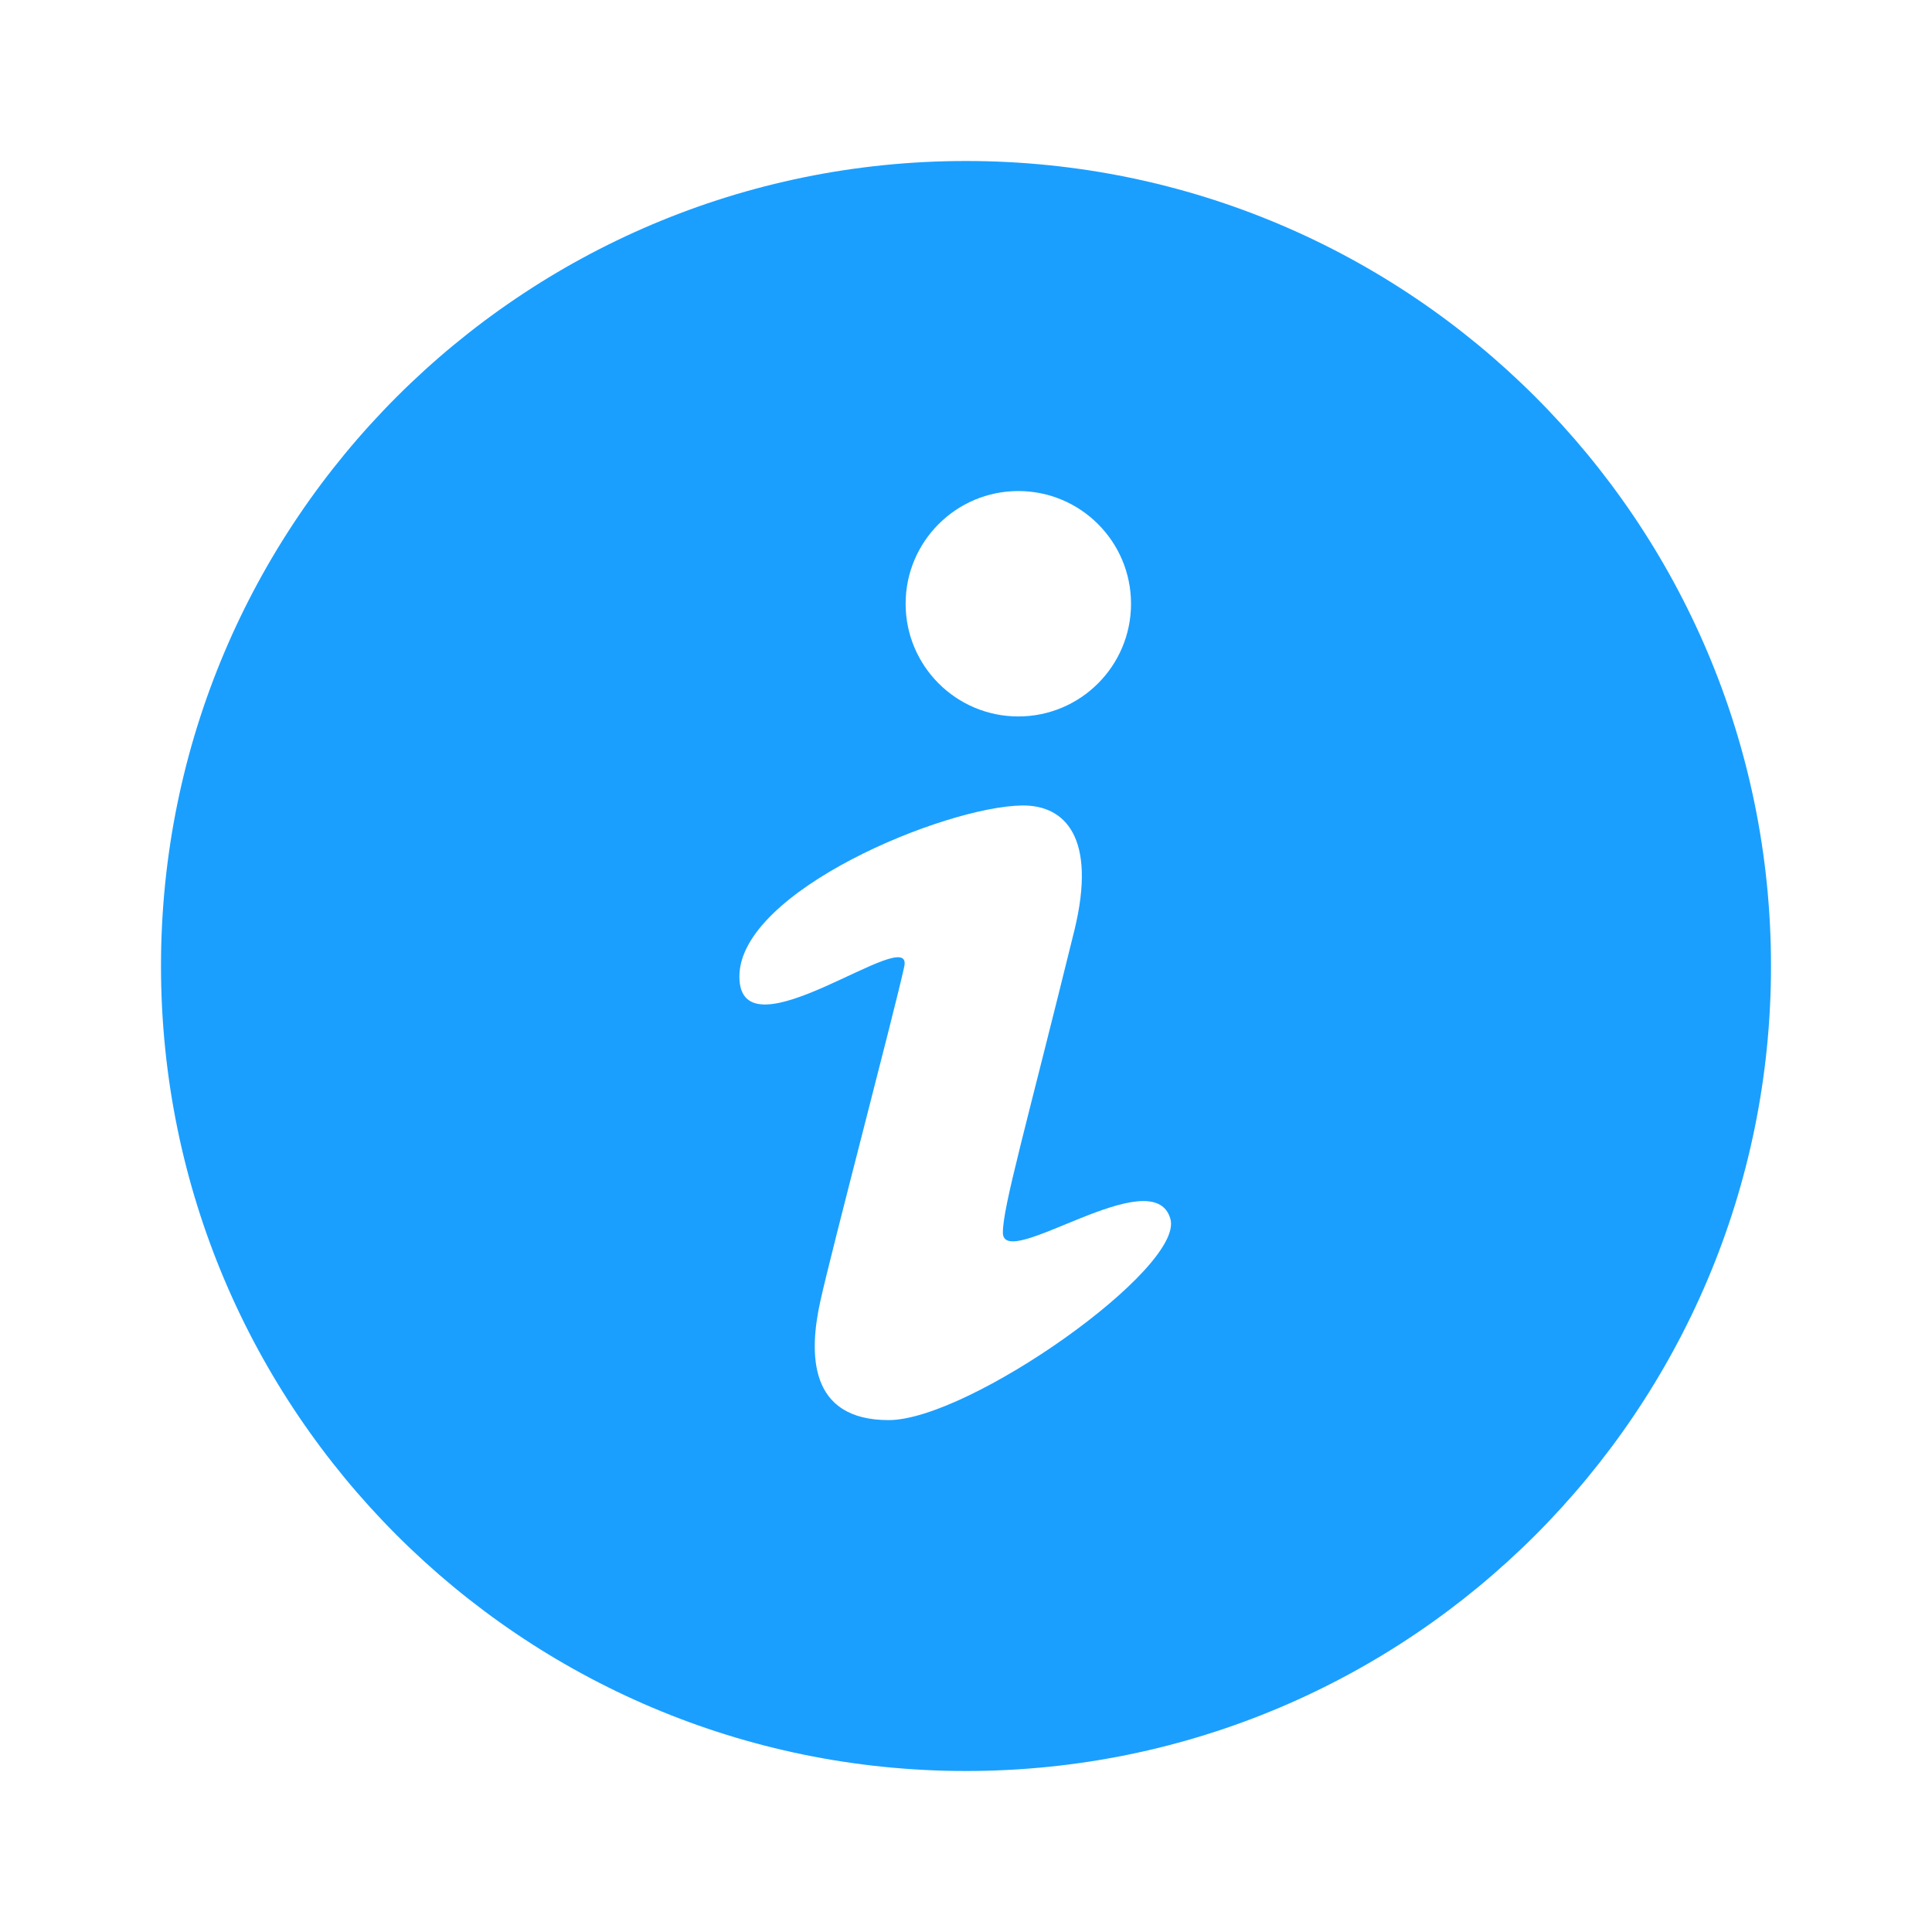
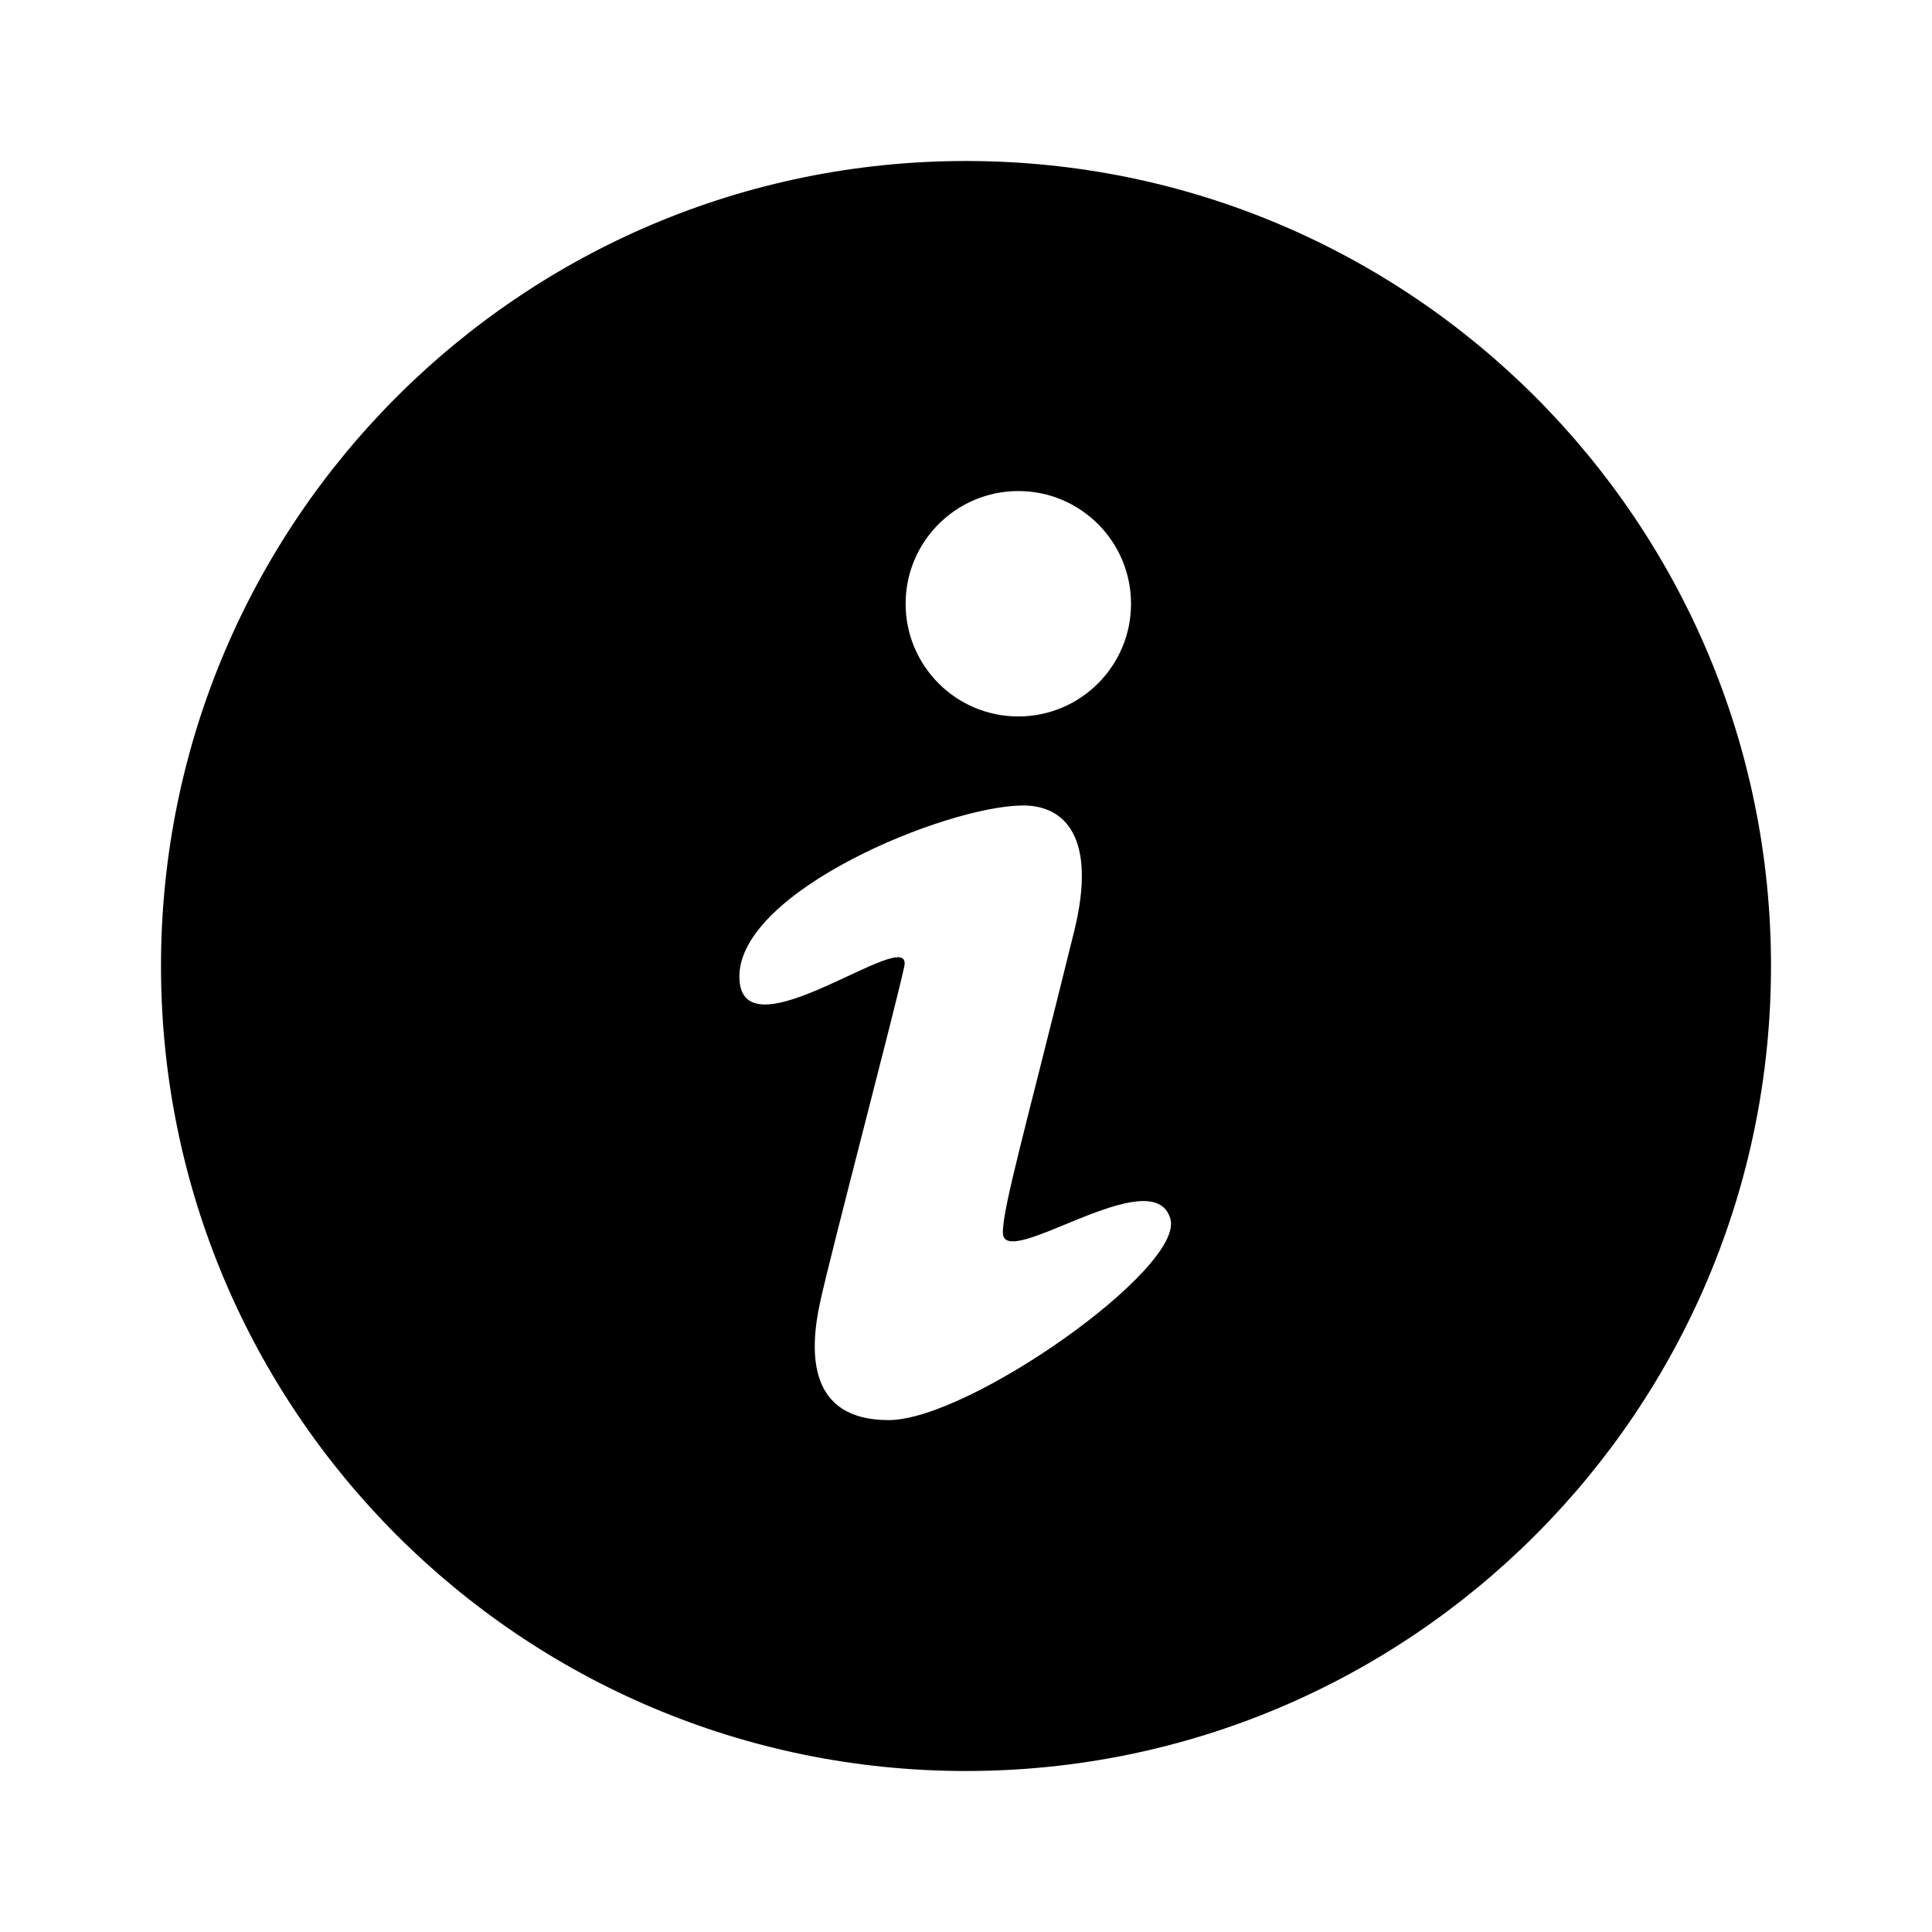
<svg xmlns="http://www.w3.org/2000/svg" viewBox="0 0 24 24" version="1.1">
  <g id="ui" stroke="none" stroke-width="1" fill="none" fill-rule="evenodd">
-     <g id="ui/info" fill="#1A9FFF">
+     <g id="ui/info" fill="currentColor">
      <path d="M12,22 C17.523,22 22,17.523 22,12 C22,6.477 17.523,2 12,2 C6.477,2 2,6.477 2,12 C2,17.523 6.477,22 12,22 Z M13.349,11.547 C13.624,10.406 13.232,9.999 12.697,10.006 C11.739,10.018 9.188,11.068 9.185,12.129 C9.182,13.19 11.356,11.441 11.233,12.007 C11.11,12.573 10.331,15.524 10.19,16.166 C10.048,16.809 10.039,17.641 11.039,17.641 C12.039,17.641 14.714,15.753 14.539,15.141 C14.326,14.397 12.458,15.811 12.458,15.311 C12.458,14.989 12.745,13.999 13.349,11.547 Z M12.65,8.9 C13.423,8.9 14.05,8.273 14.05,7.5 C14.05,6.727 13.423,6.1 12.65,6.1 C11.877,6.1 11.25,6.727 11.25,7.5 C11.25,8.273 11.877,8.9 12.65,8.9 Z" id="shape" />
    </g>
  </g>
</svg>
